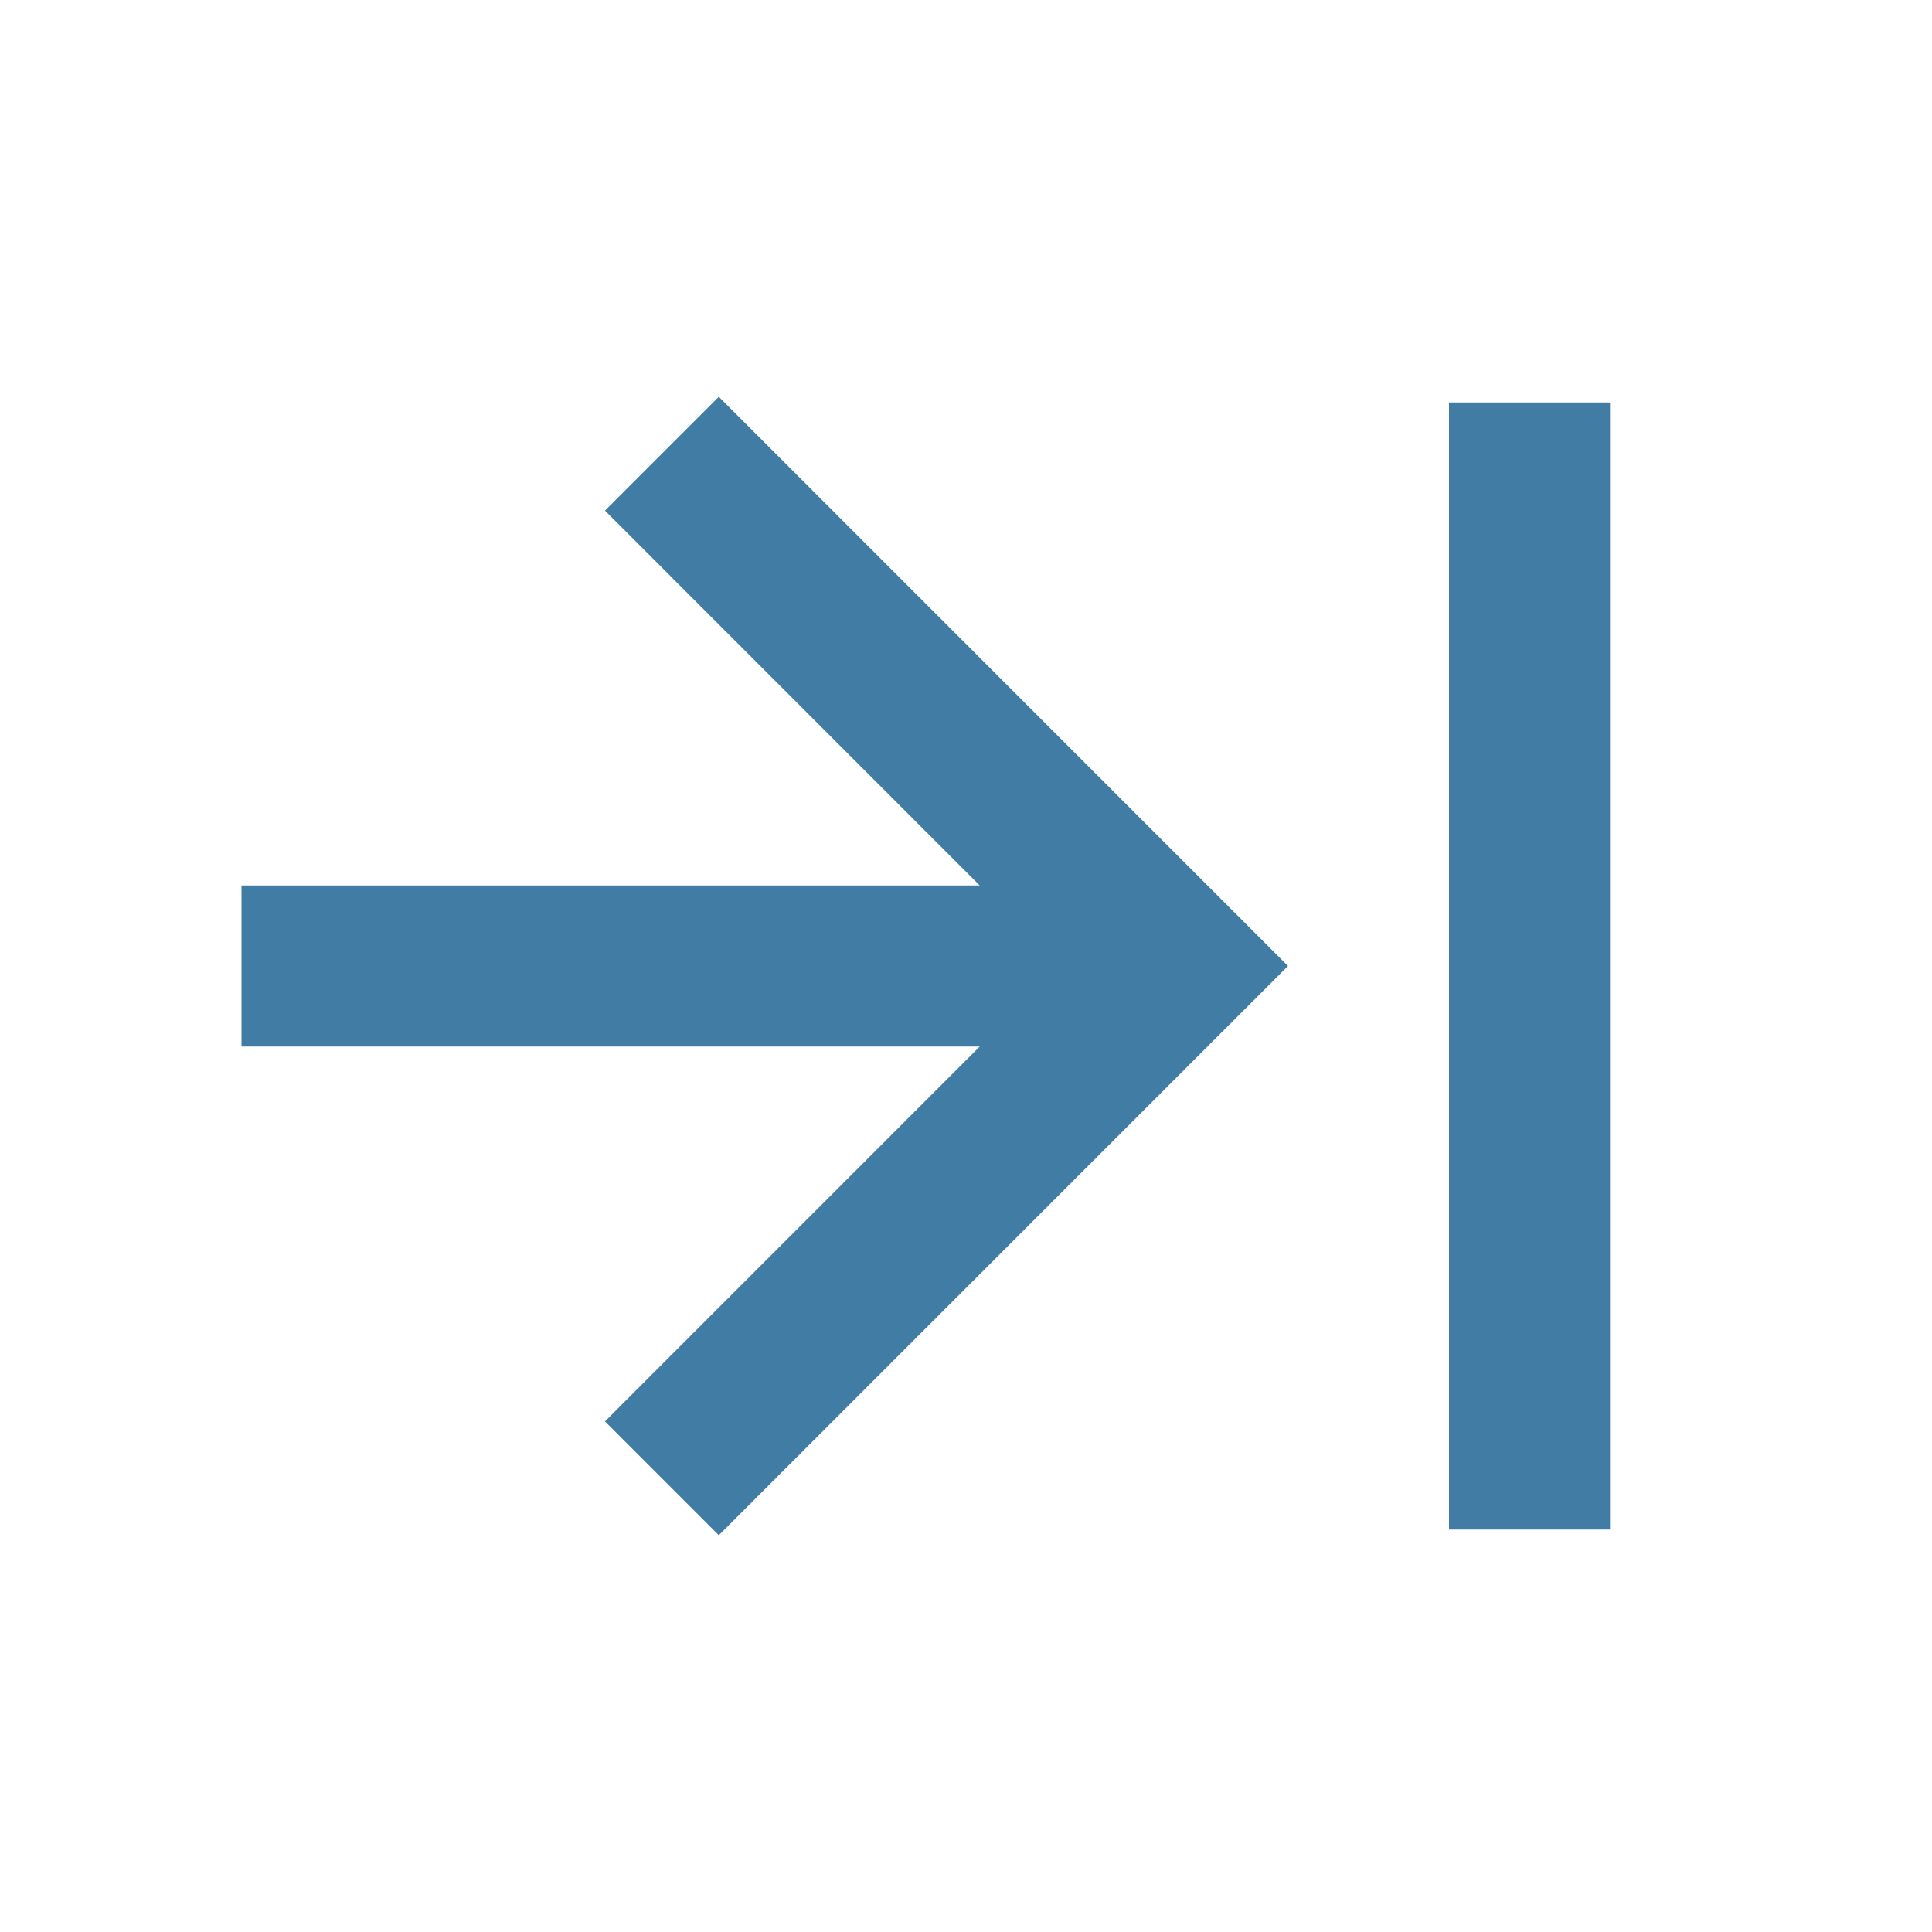
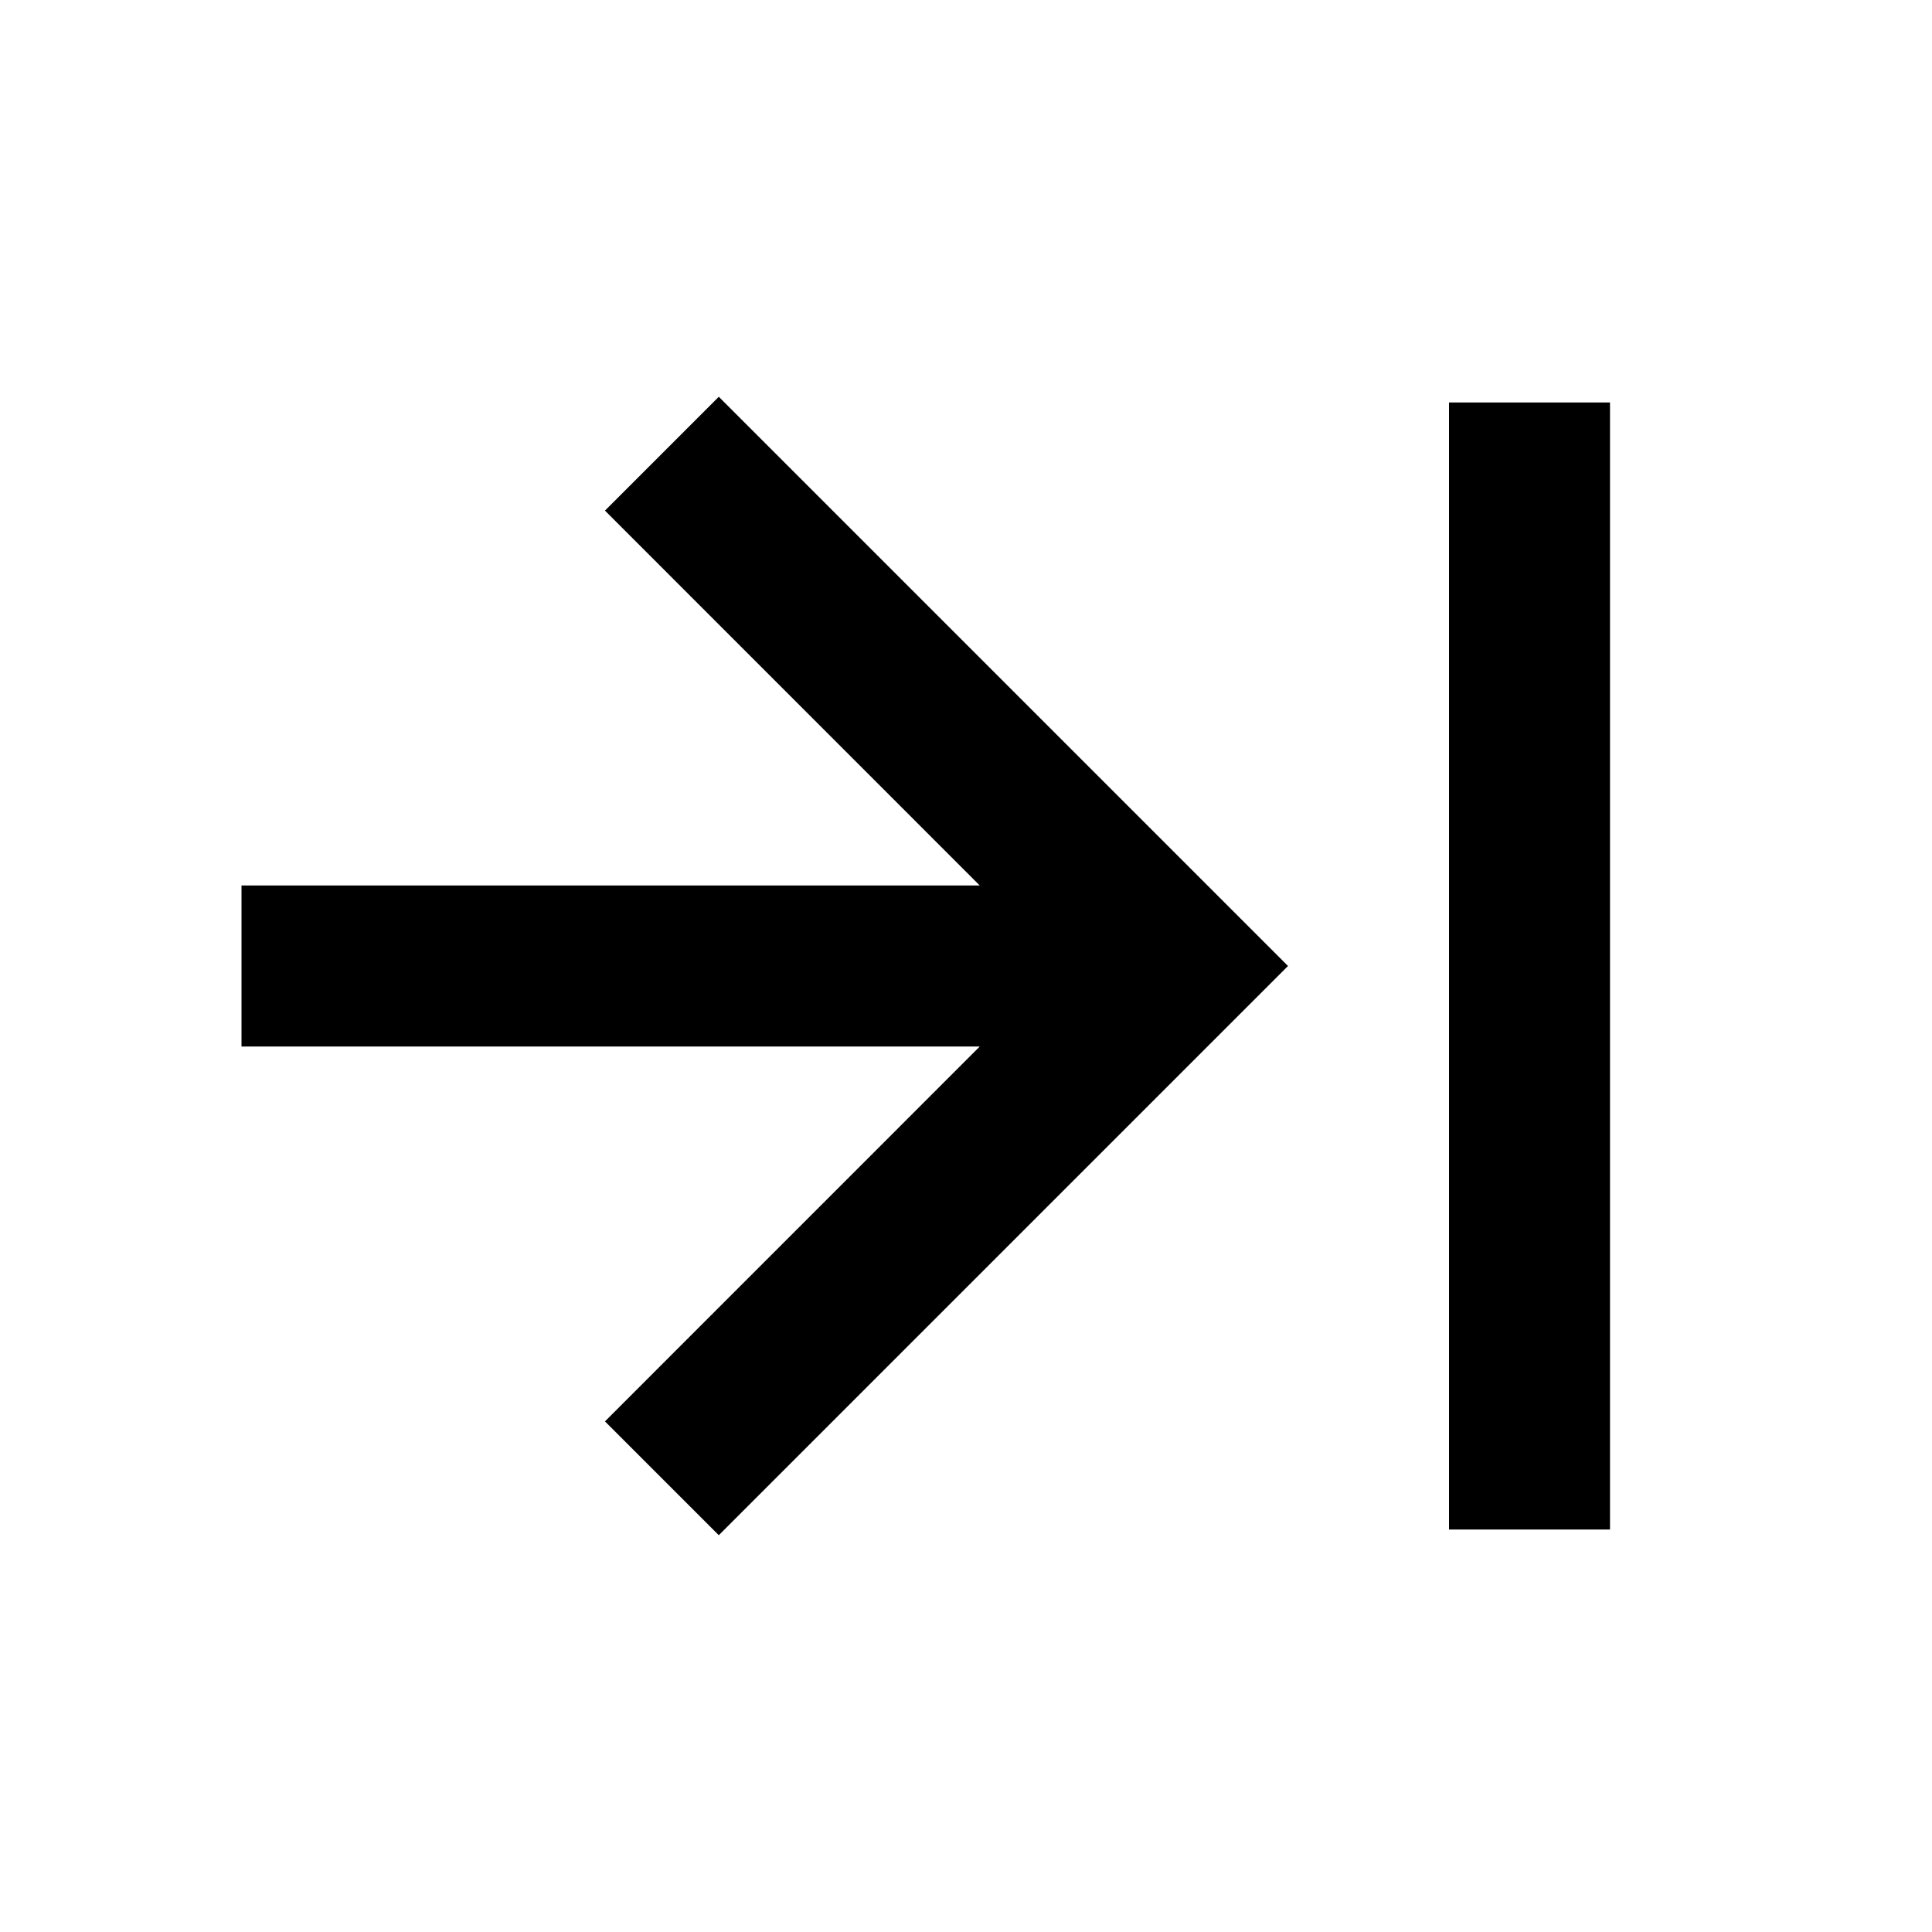
- <svg xmlns="http://www.w3.org/2000/svg" width="18" height="18" viewBox="0 0 24 24" fill="rgba(0, 80, 132, 0.75)">
+ <svg xmlns="http://www.w3.org/2000/svg" width="18" height="18" viewBox="0 0 24 24" fill="currentColor">
  <path d="M12.171 11L7.515 6.343L8.929 4.929L16 12L8.929 19.071L7.515 17.657L12.171 13L3 13L3 11L12.171 11ZM18 19L18 5H20L20 19H18Z" />
</svg>
